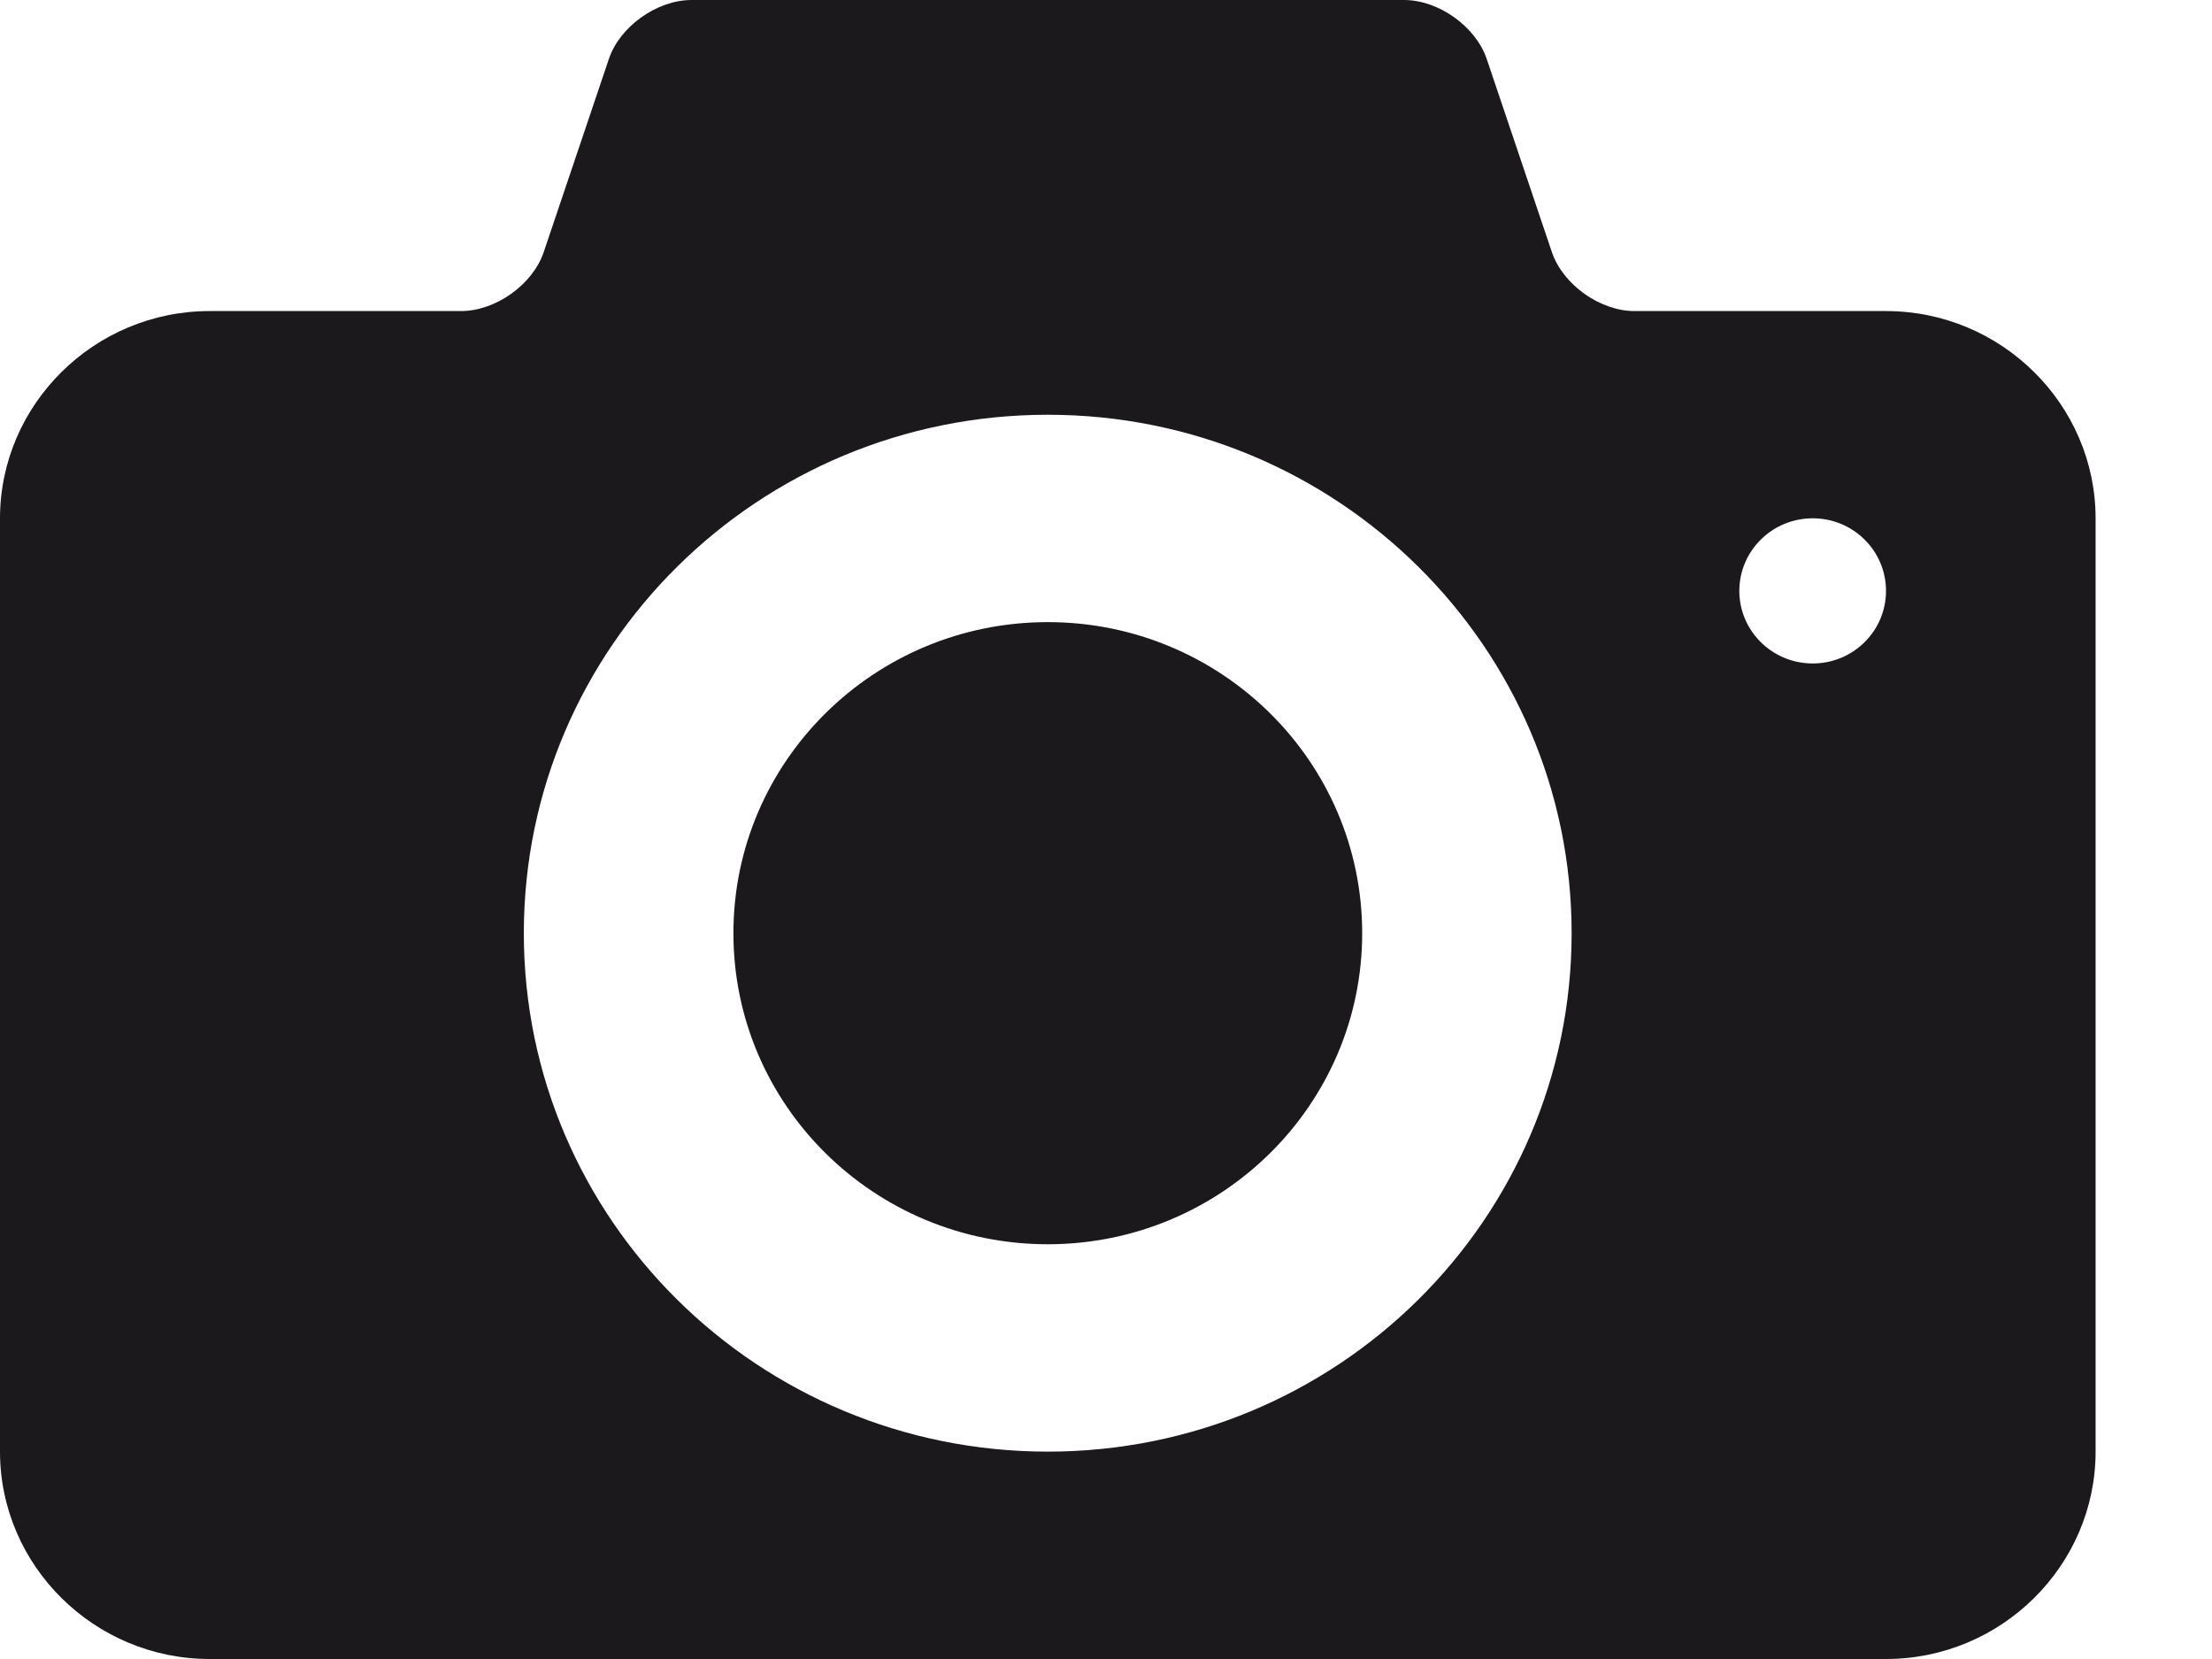
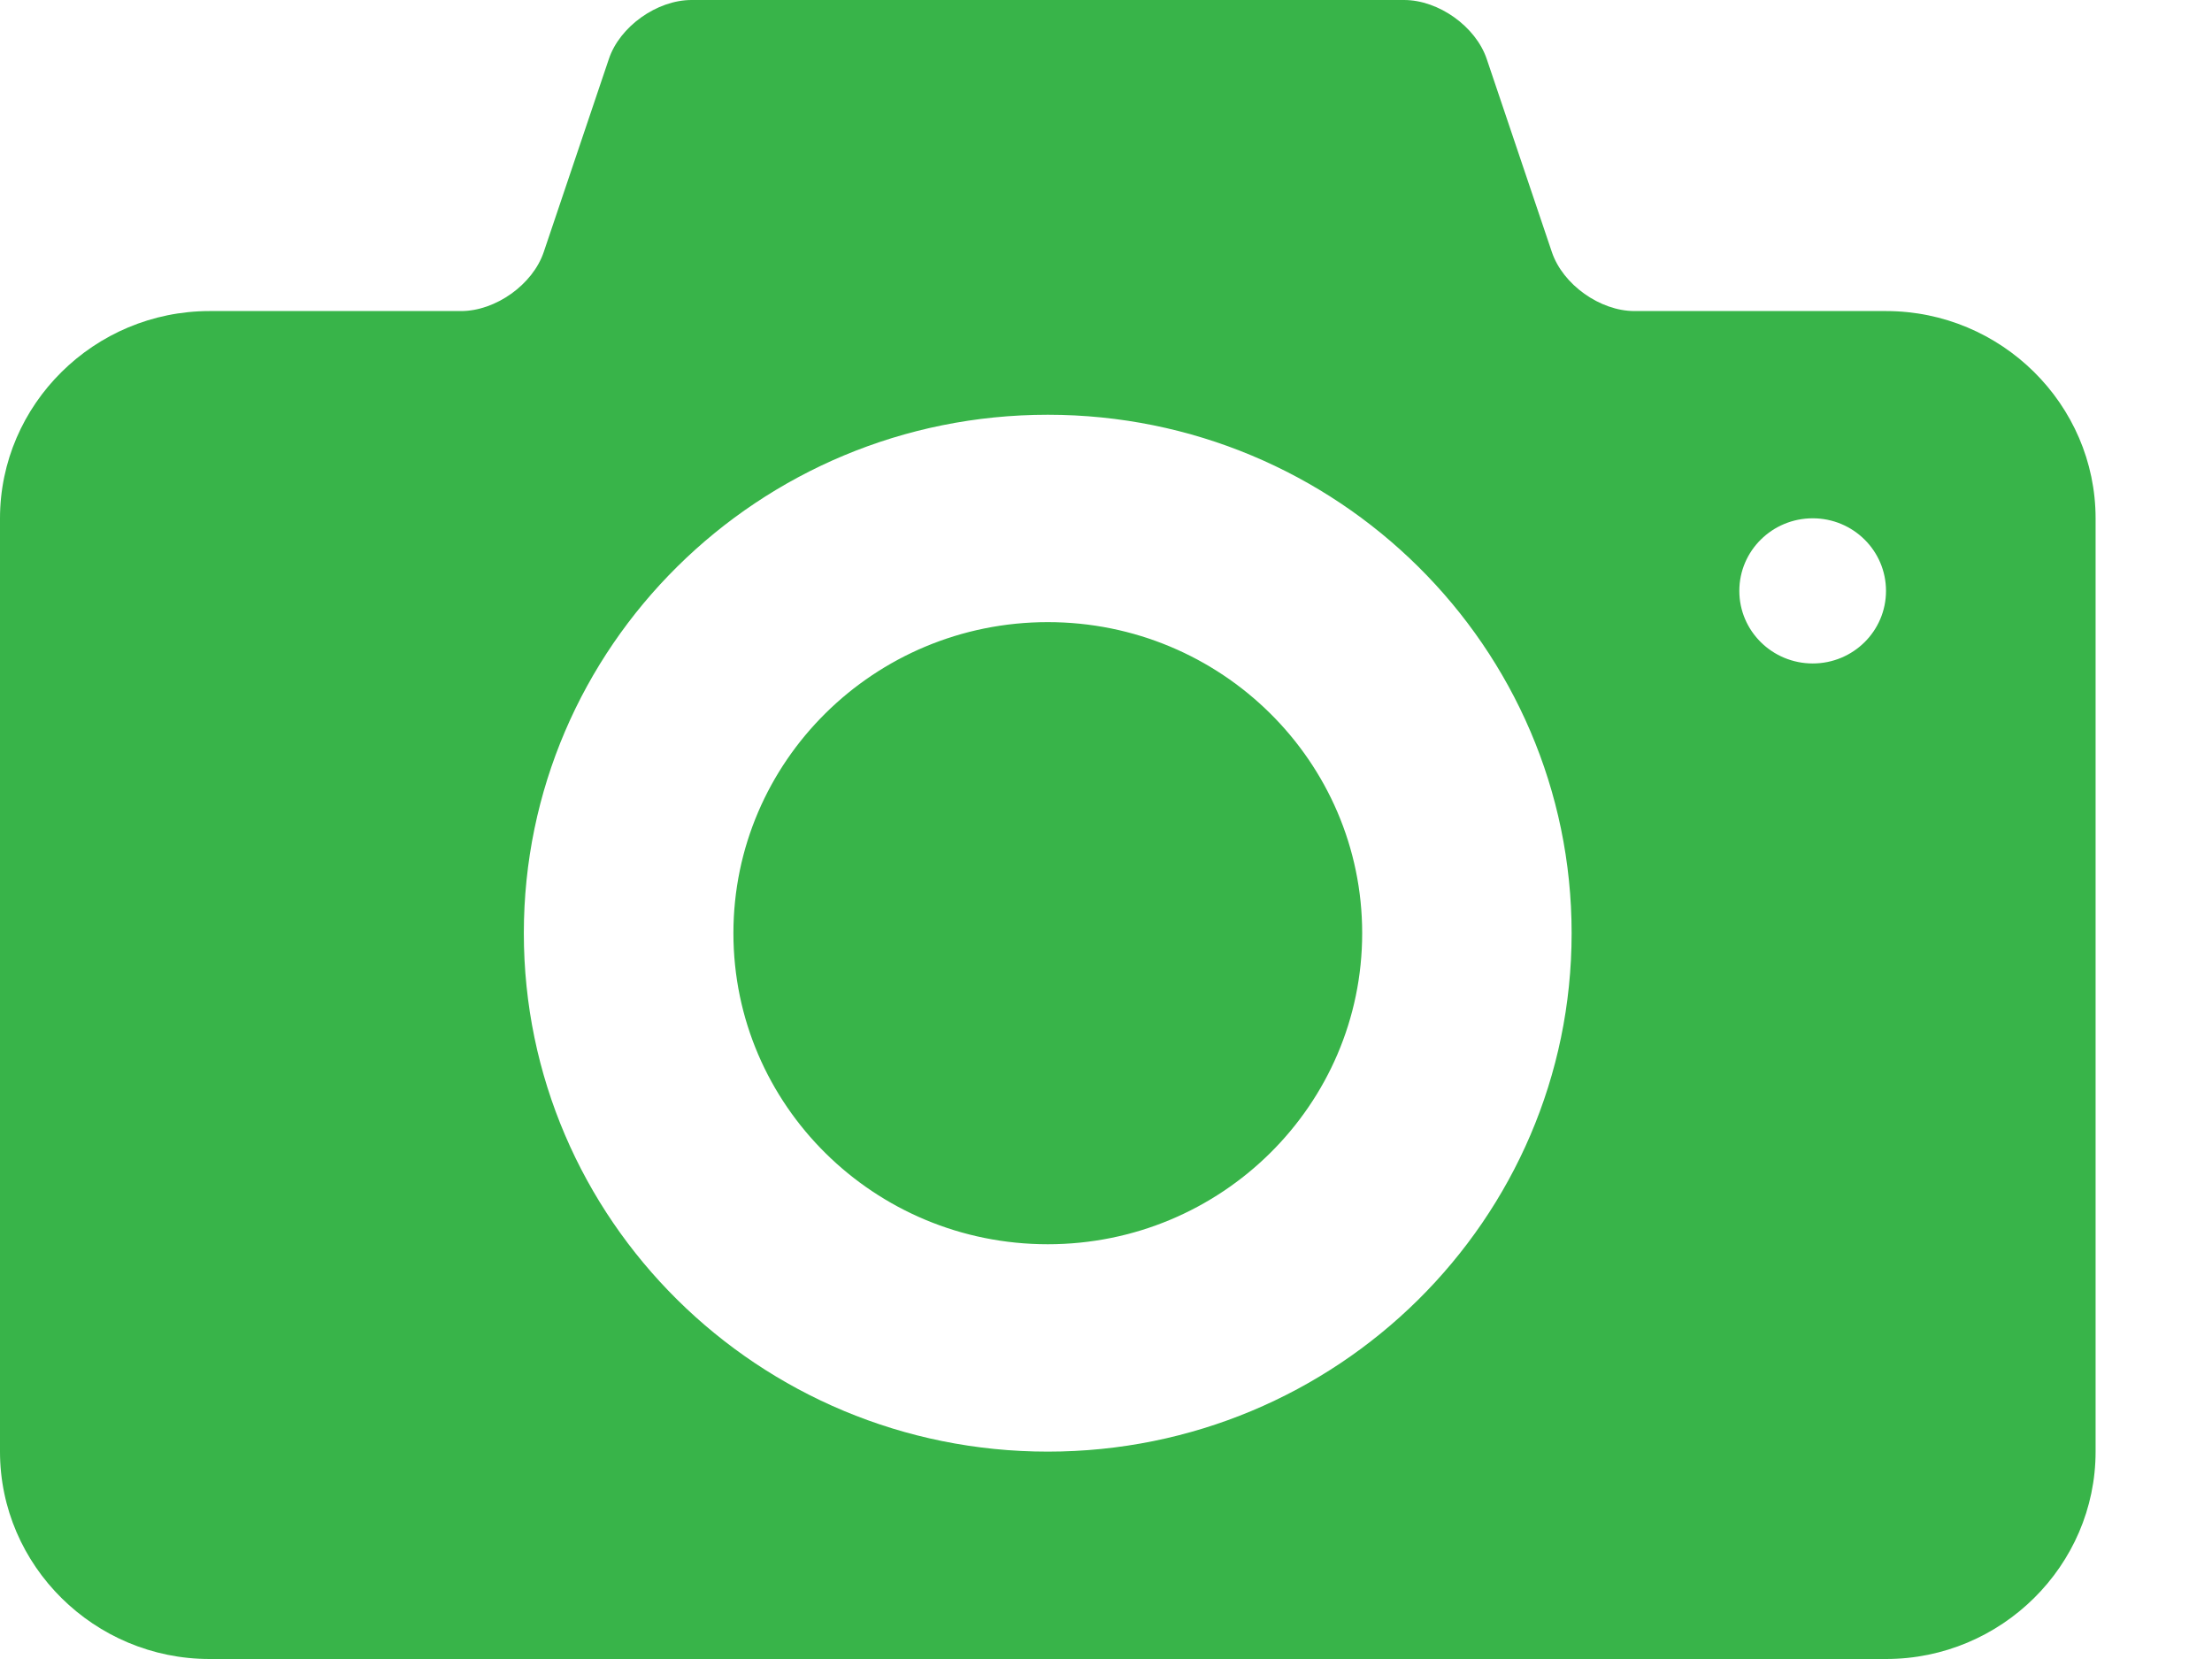
<svg xmlns="http://www.w3.org/2000/svg" width="16px" height="12px" viewBox="0 0 16 12" version="1.1">
-   <g id="Page-1" stroke="none" stroke-width="1" fill="none" fill-rule="evenodd" fill-opacity="0.9">
-     <g id="add-items" transform="translate(-128, -235)" fill="#030104" fill-rule="nonzero">
+   <g id="Page-1" stroke="none" stroke-width="1" fill="none" fill-rule="evenodd">
+     <g id="add-items" transform="translate(-128, -235)" fill="#38B449" fill-rule="nonzero">
      <g id="add-btn" transform="translate(115, 230)">
        <g id="001-photo-camera" transform="translate(13, 5)">
          <path d="M7.579,4.5 C6.323,4.5 5.305,5.508 5.305,6.75 C5.305,7.993 6.323,9 7.579,9 C8.834,9 9.853,7.993 9.853,6.75 C9.853,5.508 8.834,4.5 7.579,4.5 Z M13.642,2.25 L11.823,2.25 C11.573,2.25 11.304,2.058 11.225,1.823 L10.754,0.427 C10.675,0.192 10.406,0 10.156,0 L5.002,0 C4.752,0 4.482,0.192 4.404,0.427 L3.933,1.823 C3.854,2.058 3.585,2.25 3.335,2.25 L1.516,2.25 C0.682,2.25 0,2.925 0,3.75 L0,10.5 C0,11.325 0.682,12 1.516,12 L13.642,12 C14.476,12 15.158,11.325 15.158,10.5 L15.158,3.75 C15.158,2.925 14.476,2.25 13.642,2.25 Z M7.579,10.5 C5.486,10.5 3.789,8.821 3.789,6.75 C3.789,4.679 5.486,3 7.579,3 C9.671,3 11.368,4.679 11.368,6.75 C11.368,8.821 9.671,10.5 7.579,10.5 Z M13.112,4.799 C12.819,4.799 12.581,4.564 12.581,4.274 C12.581,3.984 12.819,3.749 13.112,3.749 C13.405,3.749 13.642,3.984 13.642,4.274 C13.642,4.564 13.405,4.799 13.112,4.799 Z" id="Shape" />
        </g>
      </g>
    </g>
  </g>
</svg>
